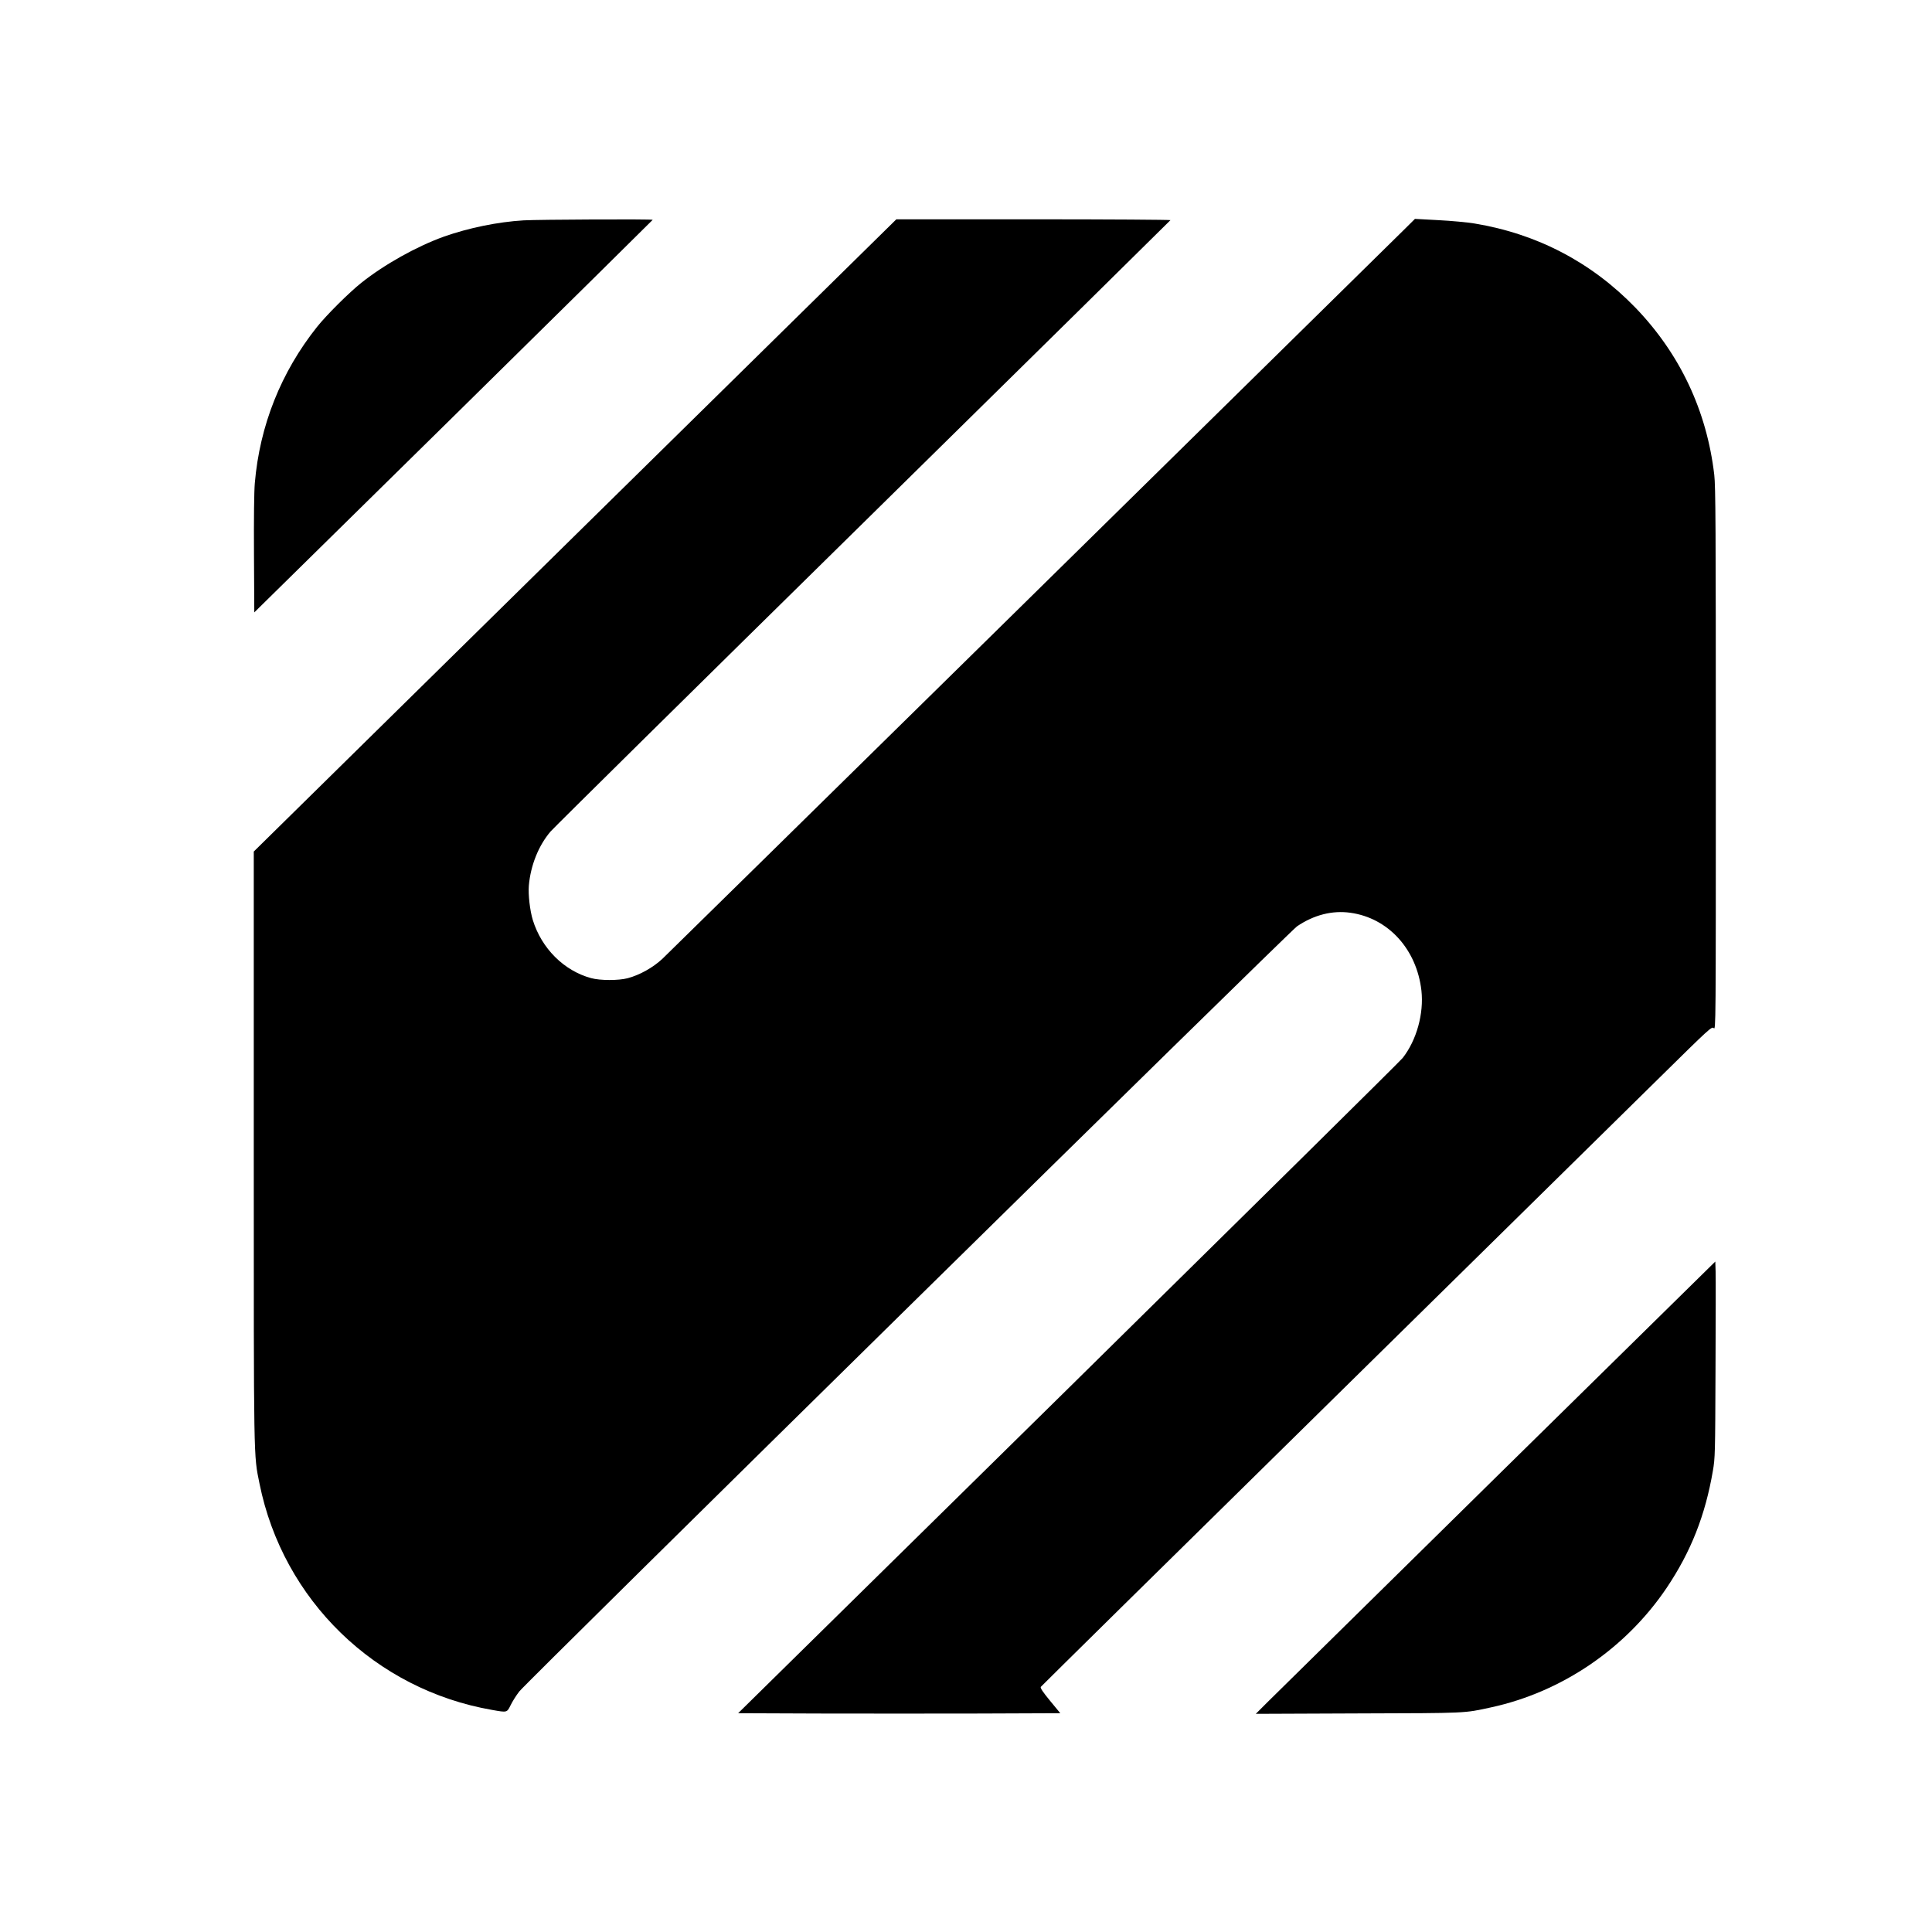
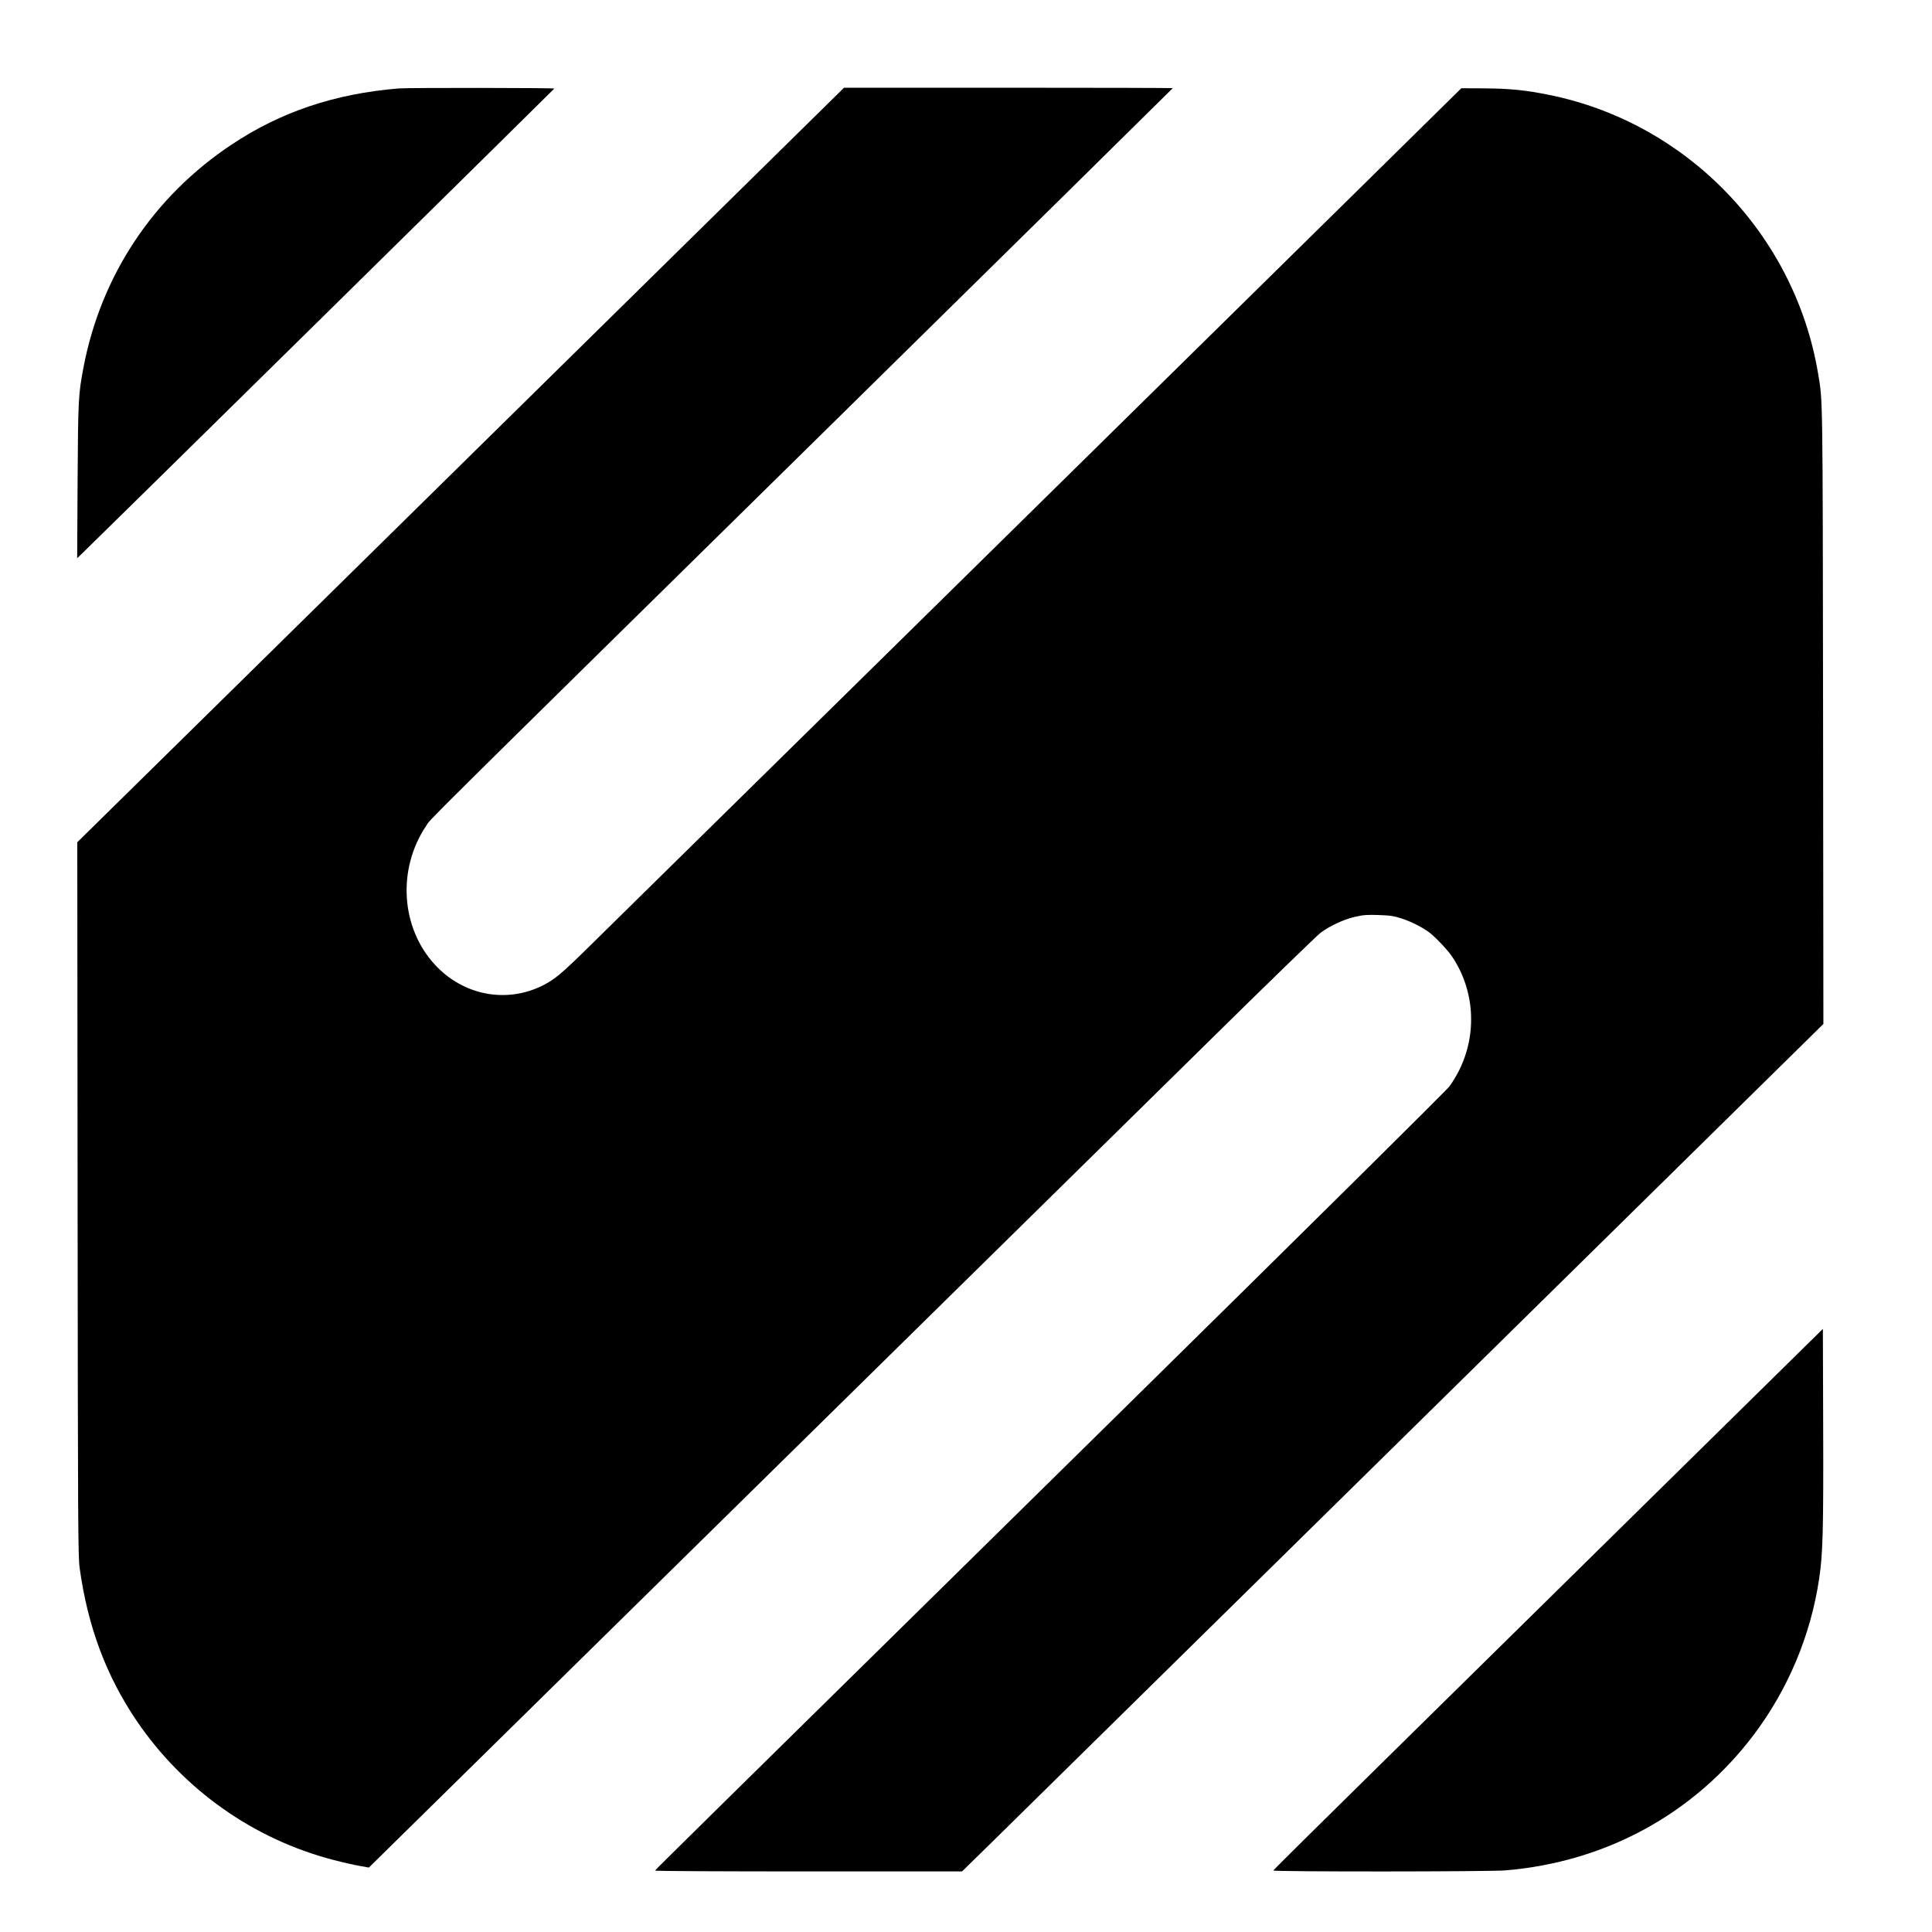
<svg xmlns="http://www.w3.org/2000/svg" version="1.0" width="1850pt" height="1850pt" viewBox="0 0 1850 1850" preserveAspectRatio="xMidYMid meet">
  <g transform="translate(0,1850) scale(0.1,-0.1)" fill="#000000" stroke="none">
-     <path d="M5014 16390 c-248 -15 -526 -72 -764 -156 -261 -94 -569 -266 -790 -442 -117 -93 -333 -308 -424 -422 -345 -433 -549 -945 -596 -1496 -7 -80 -10 -338 -8 -684 l3 -554 1908 1877 c1049 1033 1907 1880 1907 1882 0 8 -1094 3 -1236 -5z" />
-     <path d="M5506 13373 l-3076 -3027 0 -2826 c0 -3067 -2 -2944 55 -3227 225 -1115 1108 -1973 2230 -2167 142 -25 139 -26 175 47 17 35 54 94 83 131 70 90 7376 7278 7447 7326 161 109 336 154 510 130 363 -50 636 -349 681 -746 24 -220 -46 -474 -179 -644 -20 -27 -1461 -1449 -3200 -3162 l-3164 -3113 771 -3 c424 -1 1118 -1 1543 0 l771 3 -98 119 c-70 85 -95 123 -89 133 5 7 1226 1211 2714 2674 1488 1464 2931 2884 3208 3157 492 485 503 494 522 477 20 -18 20 -10 20 2576 0 2245 -2 2611 -15 2723 -72 614 -329 1158 -755 1600 -420 434 -941 707 -1541 806 -68 11 -224 26 -347 32 l-223 12 -112 -111 c-1162 -1145 -7035 -6919 -7094 -6974 -91 -85 -219 -156 -333 -186 -88 -23 -263 -23 -350 1 -259 70 -474 284 -558 556 -28 93 -45 242 -38 330 17 195 94 385 208 518 35 40 1384 1372 2998 2959 1614 1588 2936 2891 2938 2895 2 4 -588 8 -1311 8 l-1314 0 -3077 -3027z" />
-     <path d="M14335 4365 c-1149 -1131 -2139 -2106 -2200 -2166 l-110 -110 980 4 c1057 3 1011 1 1273 58 678 147 1290 564 1681 1144 233 347 370 695 443 1122 21 123 22 160 25 968 2 462 3 884 1 938 l-3 97 -2090 -2055z" />
+     <path d="M3815 17653 c-611 -51 -1126 -224 -1595 -536 -750 -498 -1251 -1251 -1420 -2132 -50 -264 -52 -306 -57 -1090 l-4 -740 47 45 c133 127 4519 4445 4522 4452 3 7 -1405 9 -1493 1z" />
+     <path d="M6073 15683 c-1105 -1088 -2757 -2714 -3671 -3613 l-1662 -1635 3 -3415 c3 -3125 4 -3425 20 -3536 77 -559 254 -1032 547 -1464 448 -658 1119 -1132 1883 -1330 84 -22 194 -47 245 -56 l94 -17 51 50 c62 60 6500 6393 7972 7842 566 558 1057 1034 1090 1059 88 66 222 128 330 153 80 18 115 21 227 17 115 -4 146 -9 228 -36 89 -30 195 -84 258 -132 62 -48 177 -170 218 -232 214 -320 240 -734 68 -1083 -24 -49 -67 -121 -96 -159 -30 -40 -1370 -1366 -3167 -3135 -4048 -3983 -4435 -4364 -4439 -4373 -2 -5 659 -8 1468 -8 l1472 0 283 277 c155 153 2011 1979 4124 4058 l3841 3780 -3 2960 c-4 3105 -2 2997 -48 3270 -223 1328 -1252 2396 -2569 2665 -230 47 -381 62 -626 64 l-221 1 -924 -910 c-508 -501 -2335 -2299 -4059 -3995 -1724 -1696 -3247 -3195 -3385 -3330 -245 -241 -314 -299 -425 -355 -349 -176 -762 -98 -1034 196 -328 353 -364 915 -86 1330 55 81 -188 -159 3768 3733 1860 1830 3382 3330 3382 3332 0 2 -708 4 -1574 4 l-1574 0 -2009 -1977z" />
+     <path d="M15890 4235 c-861 -847 -2044 -2012 -2630 -2589 -586 -576 -1066 -1052 -1068 -1057 -5 -13 2069 -12 2223 1 962 80 1807 542 2378 1298 328 435 545 951 626 1492 36 240 42 458 39 1450 l-3 945 -1565 -1540z" />
  </g>
</svg>
